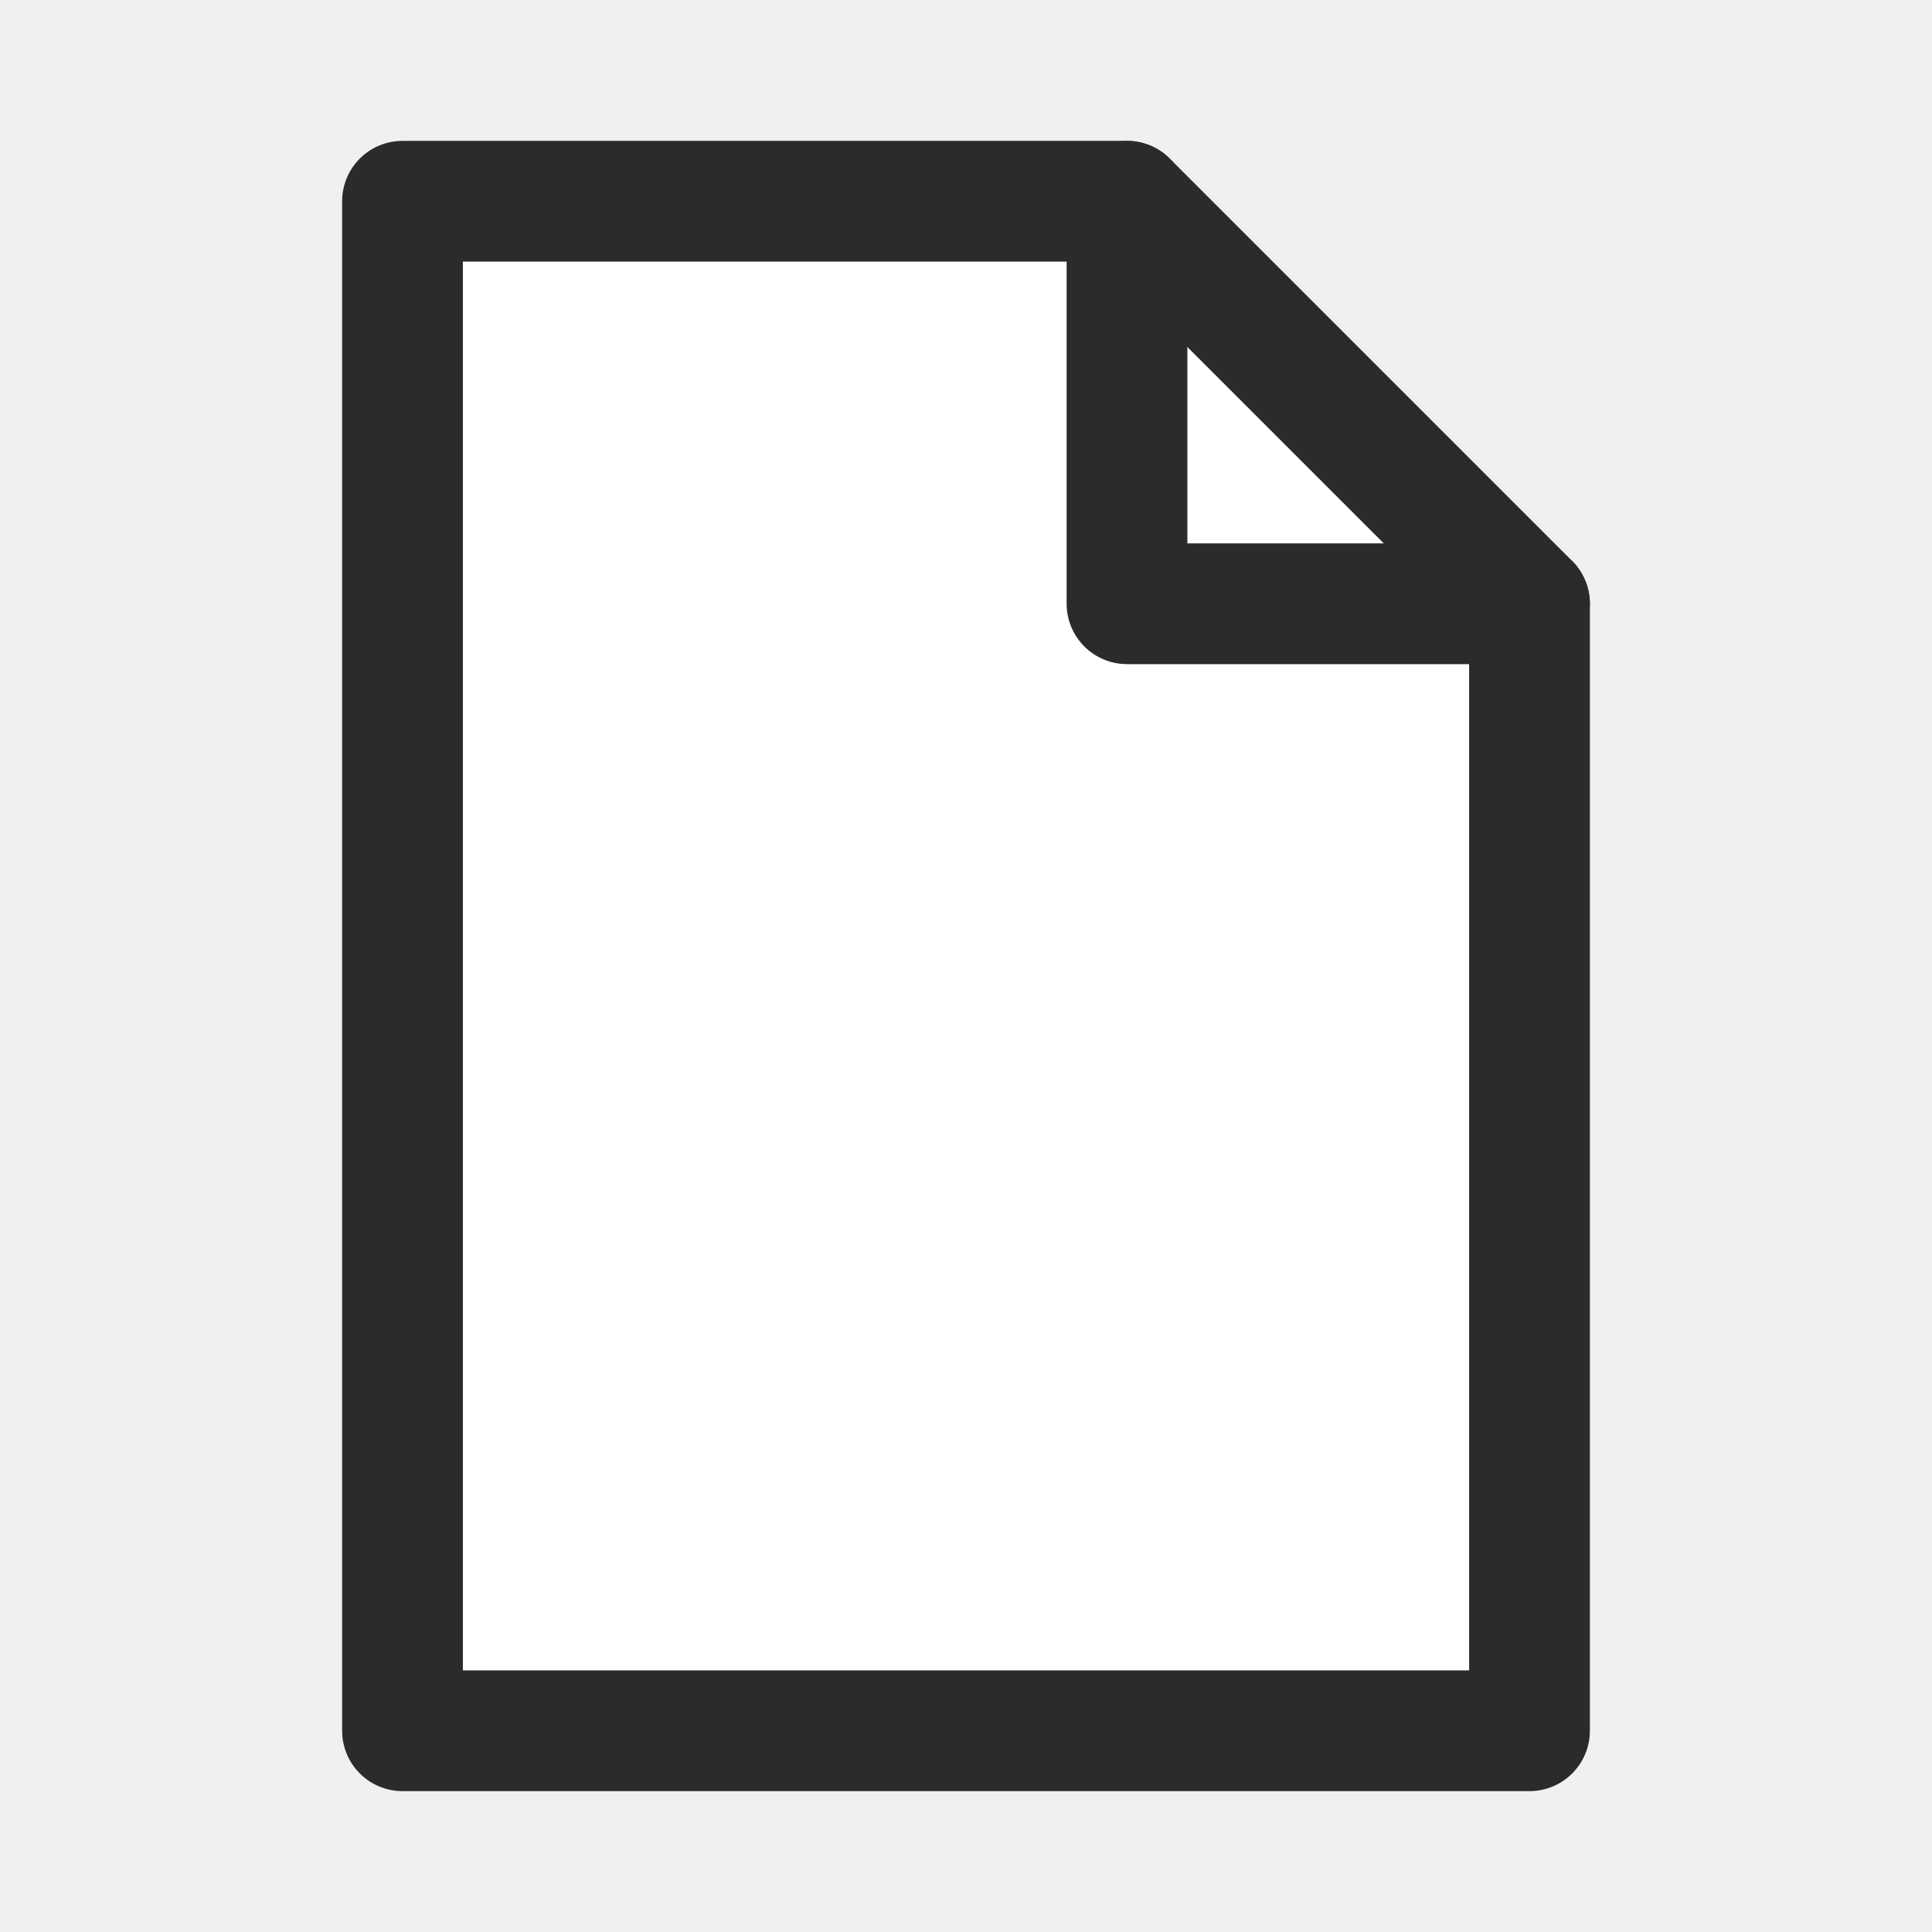
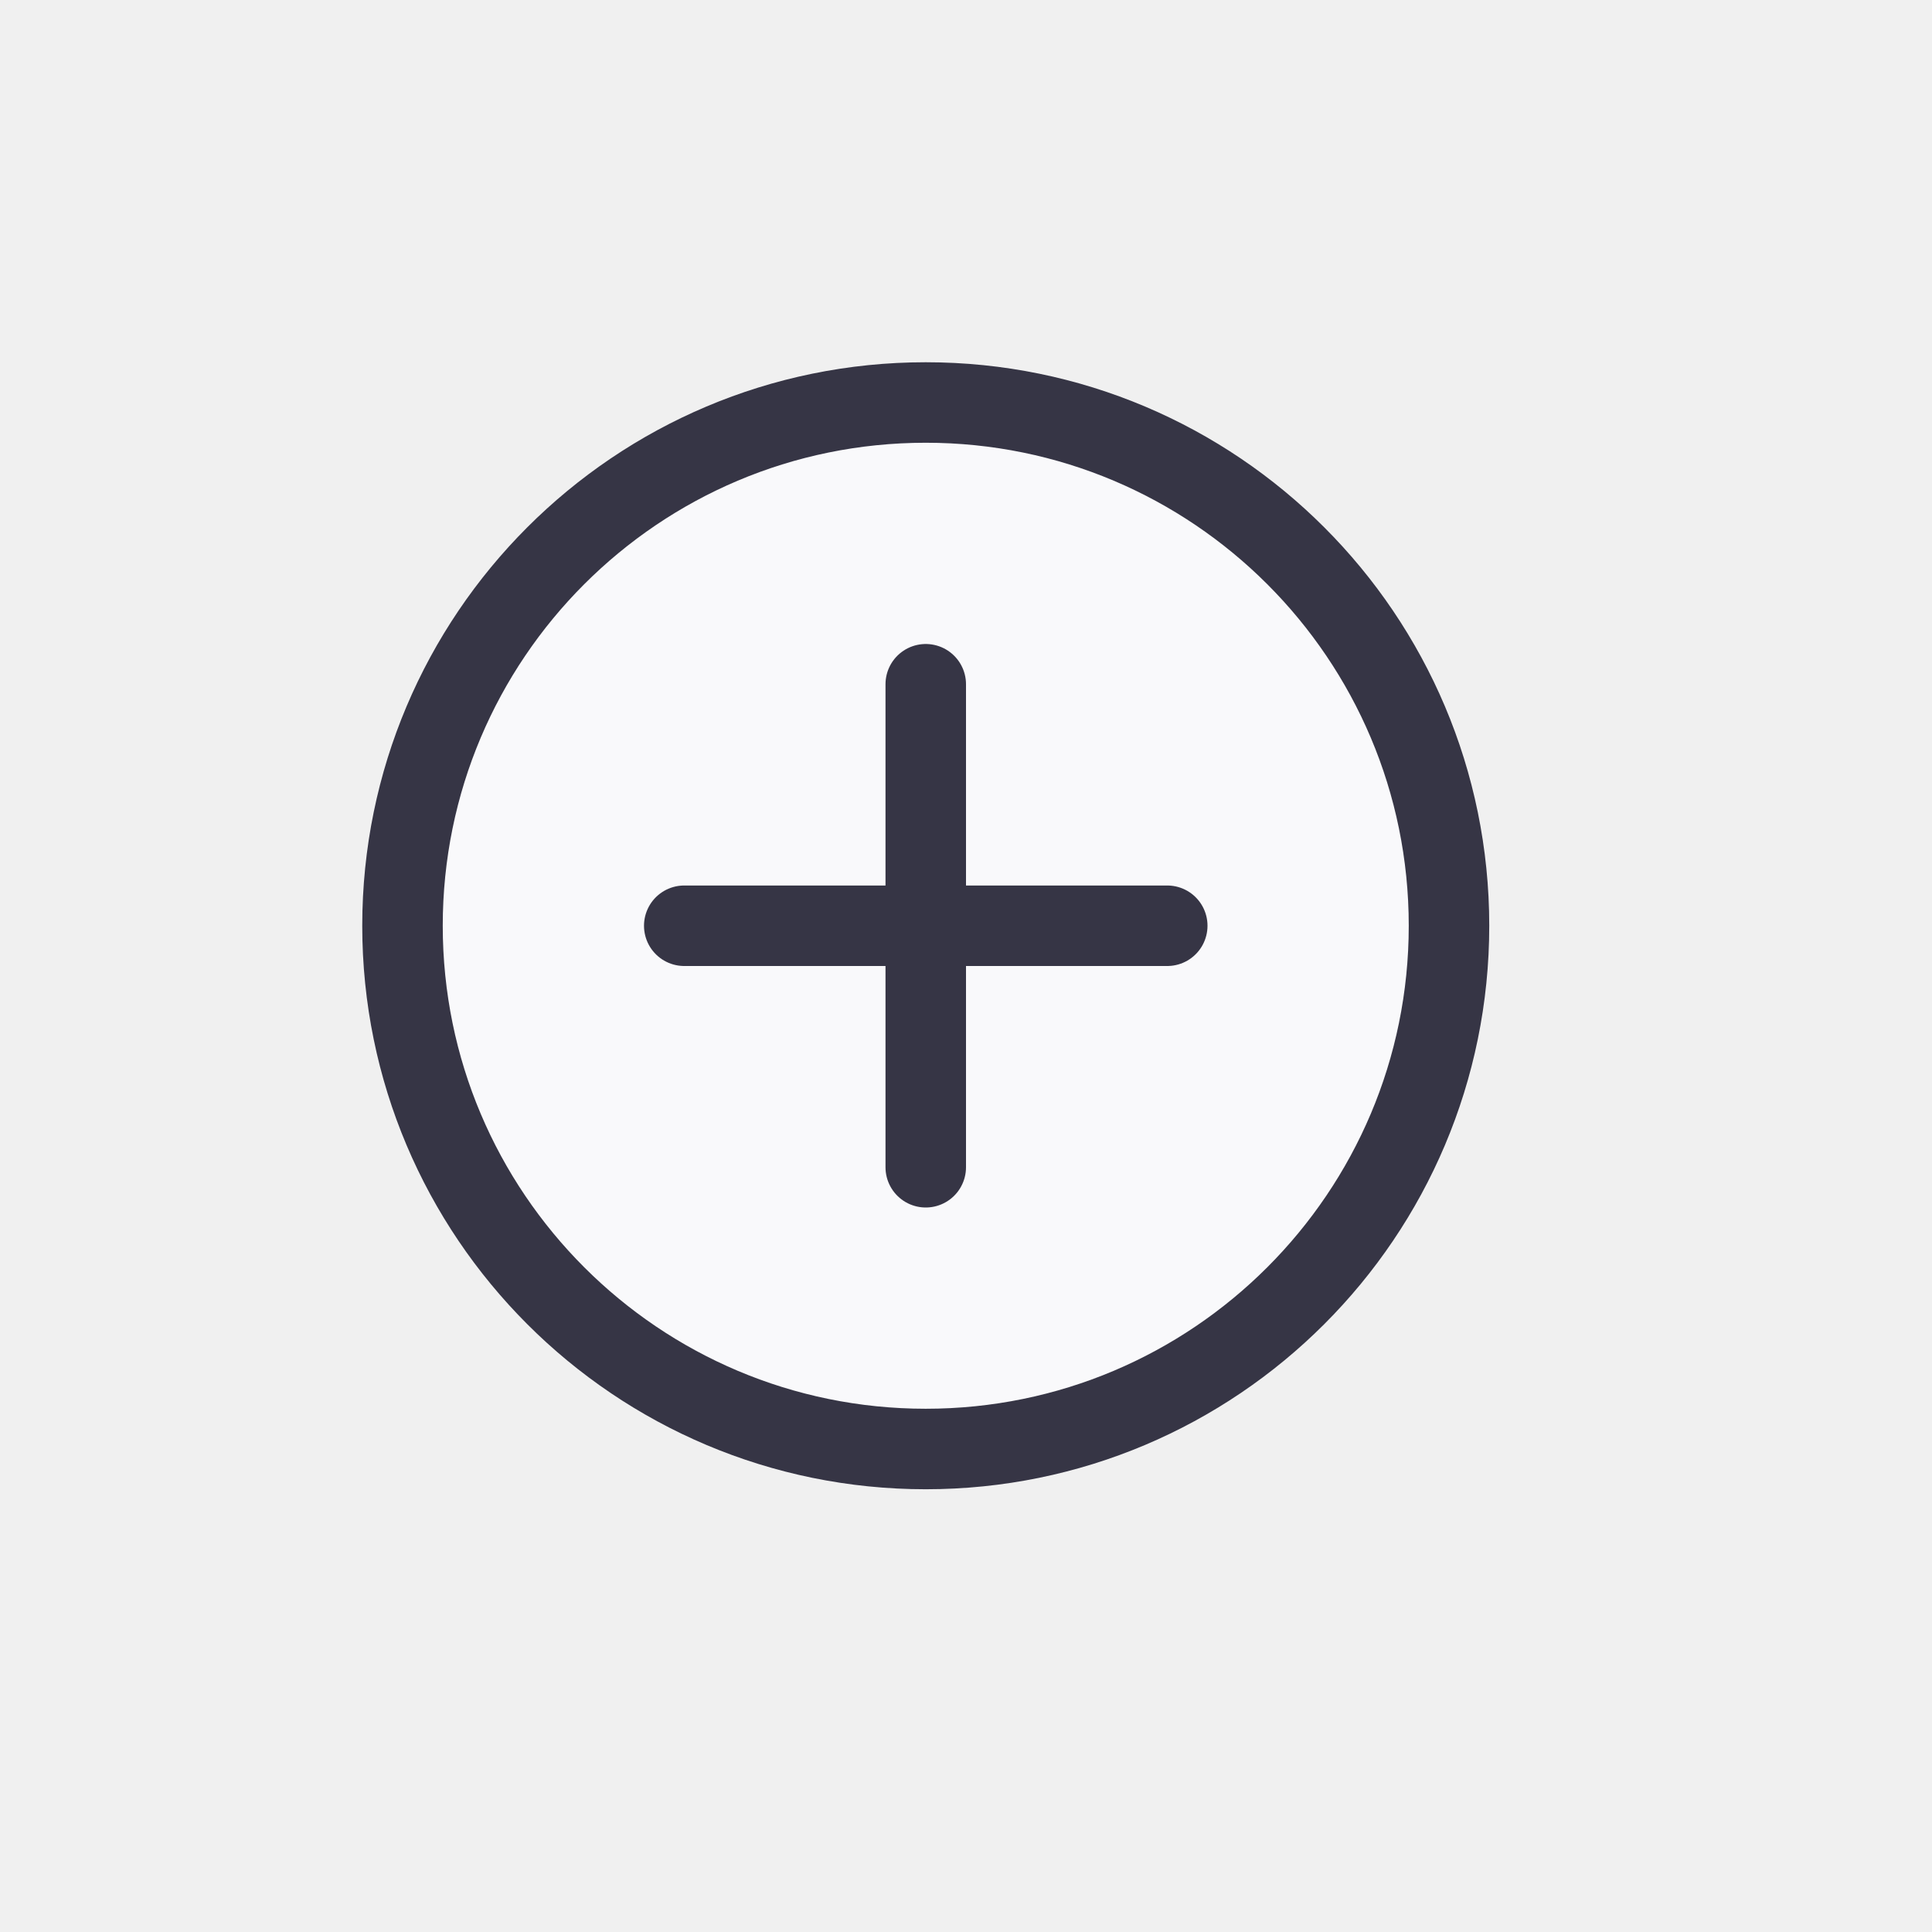
- <svg xmlns="http://www.w3.org/2000/svg" width="24" height="24" viewBox="0 0 24 24" fill="none">
-   <path d="M5 2.5 H14 L19 7.5 V21.5 H5 Z" fill="#ffffff" stroke="#2b2b2b" stroke-width="1.5" stroke-linecap="round" stroke-linejoin="round" />
-   <path d="M14 2.5 V7.5 H19" stroke="#2b2b2b" stroke-width="1.5" stroke-linecap="round" stroke-linejoin="round" />
+ <svg xmlns="http://www.w3.org/2000/svg" width="24" height="24" viewBox="0 0 24 24">
+   <g fill="none" stroke="#363545" stroke-linecap="round" stroke-linejoin="round">
+     <circle cx="11.5" cy="11.5" r="6.5" fill="#F9F9FB" />
+     <path d="M8.5 11.5h6M11.5 8.5v6" />
+   </g>
</svg>
